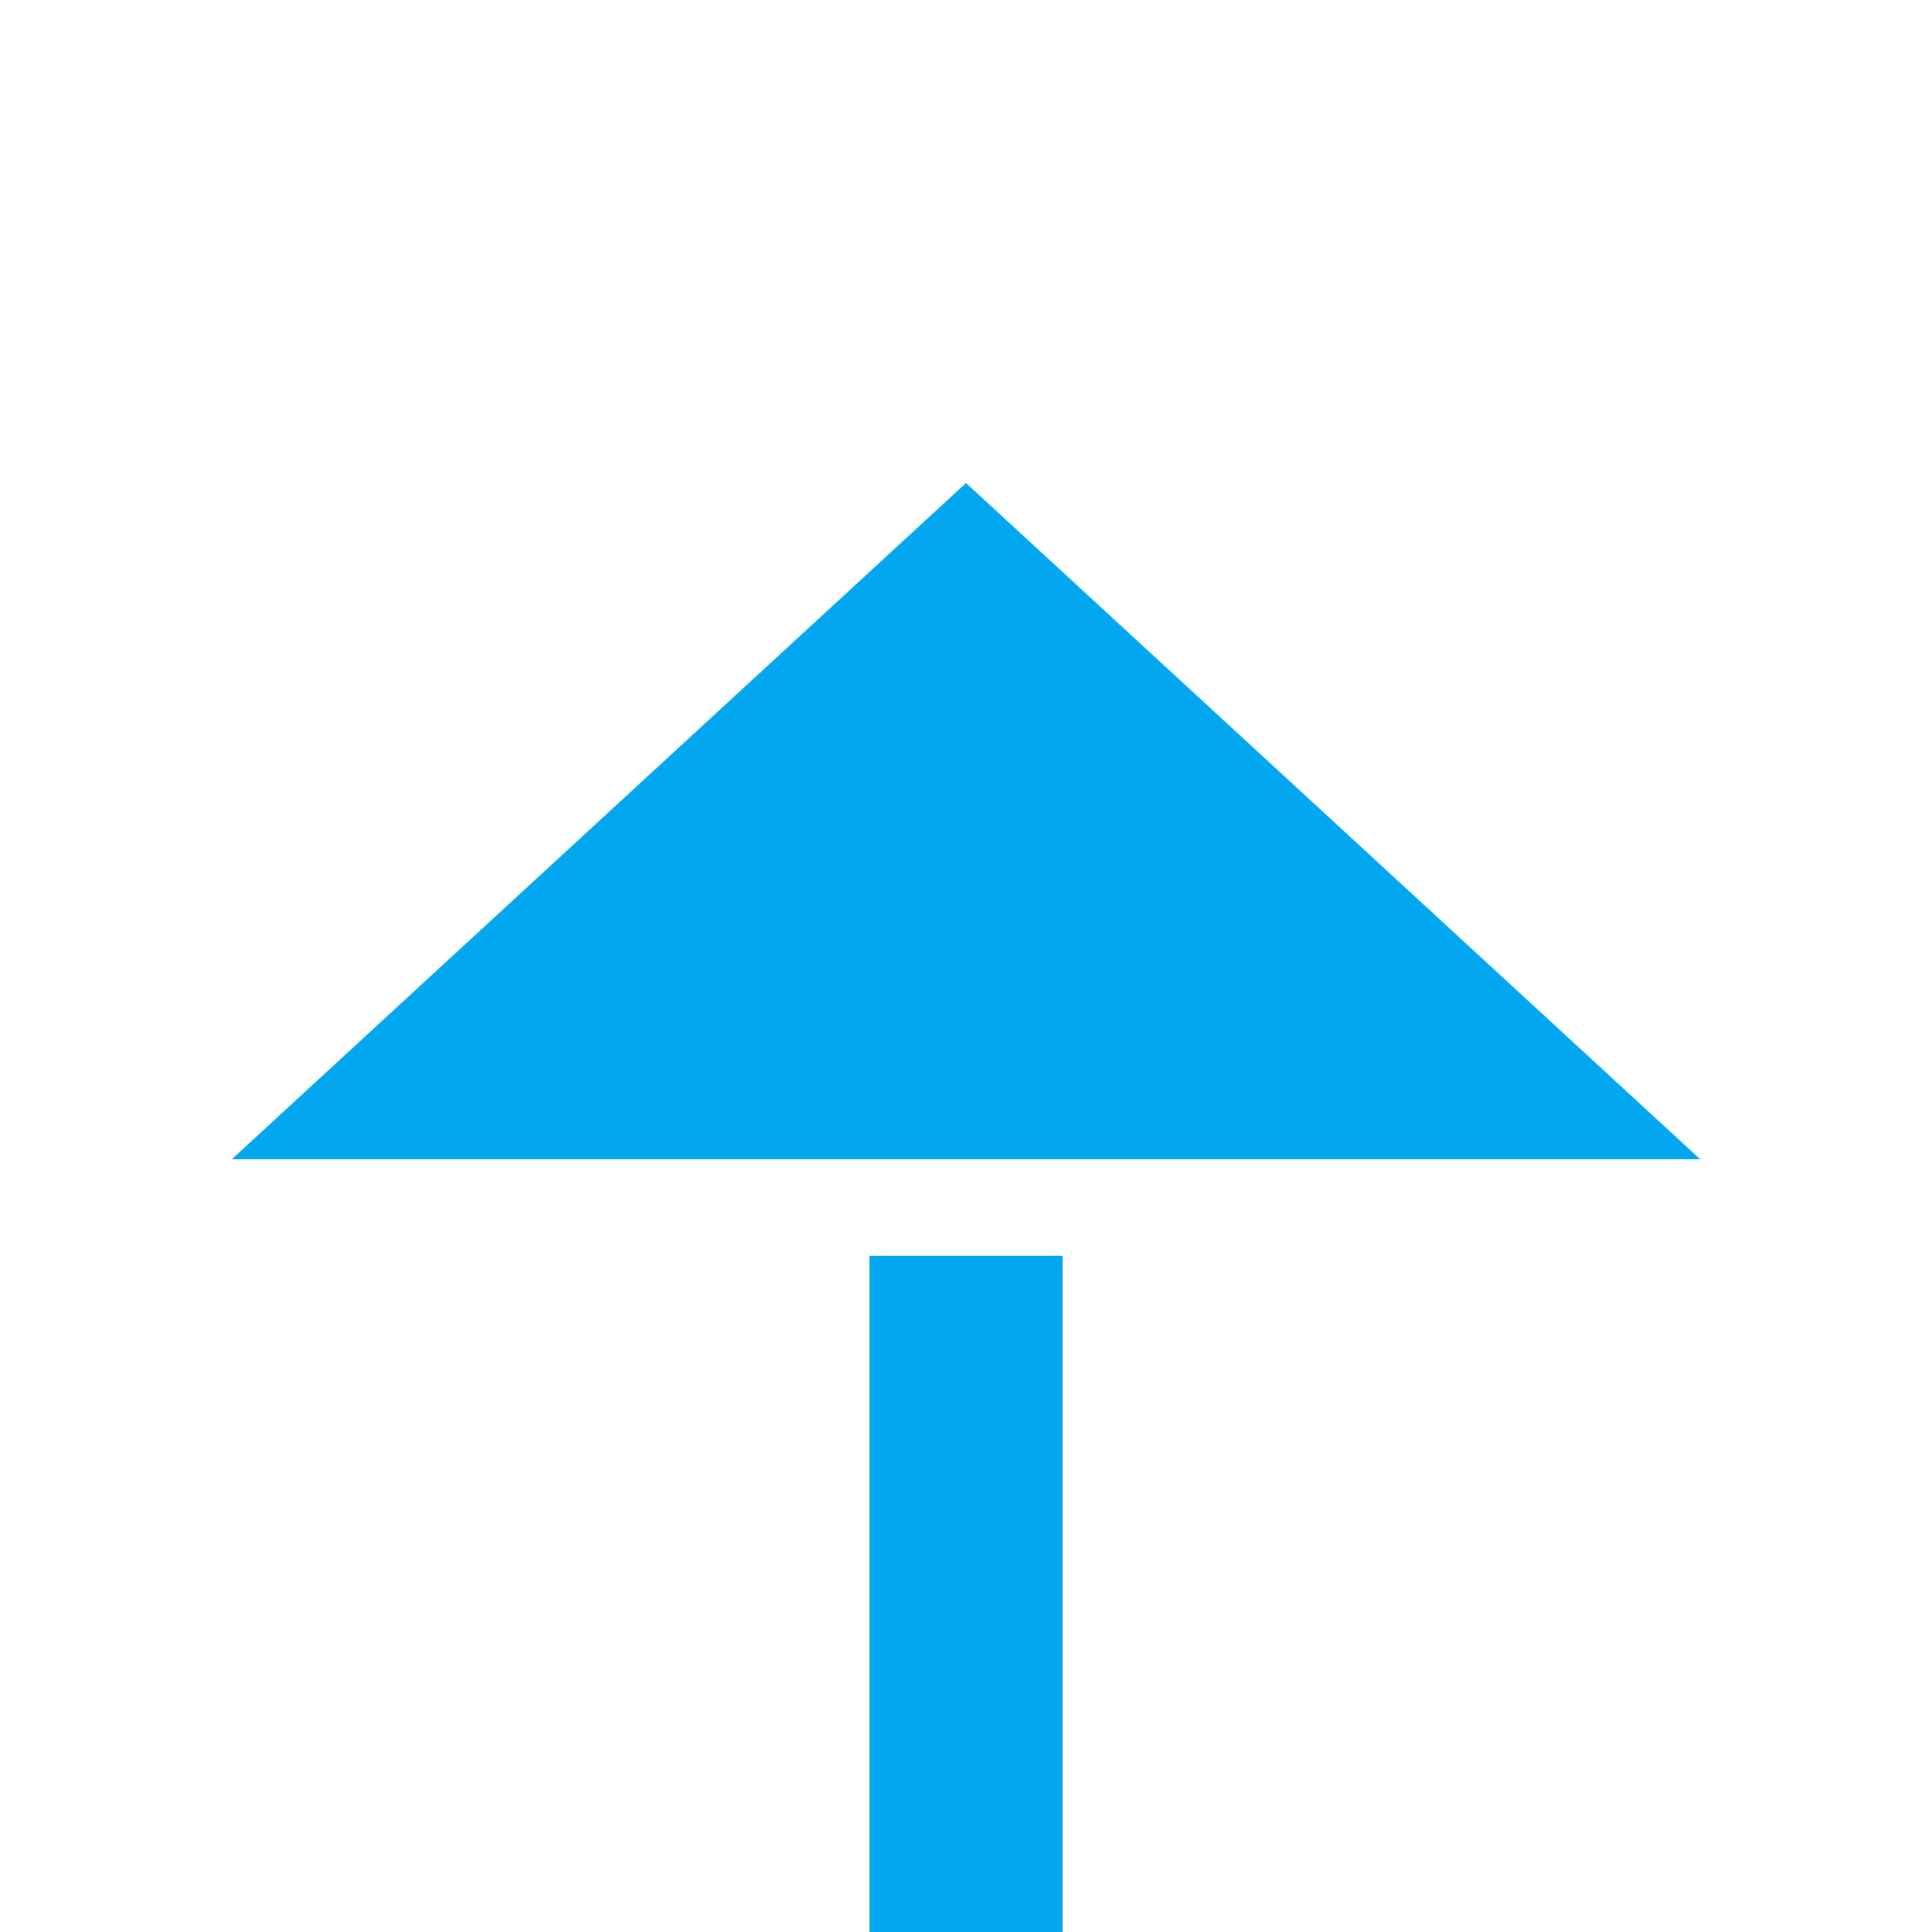
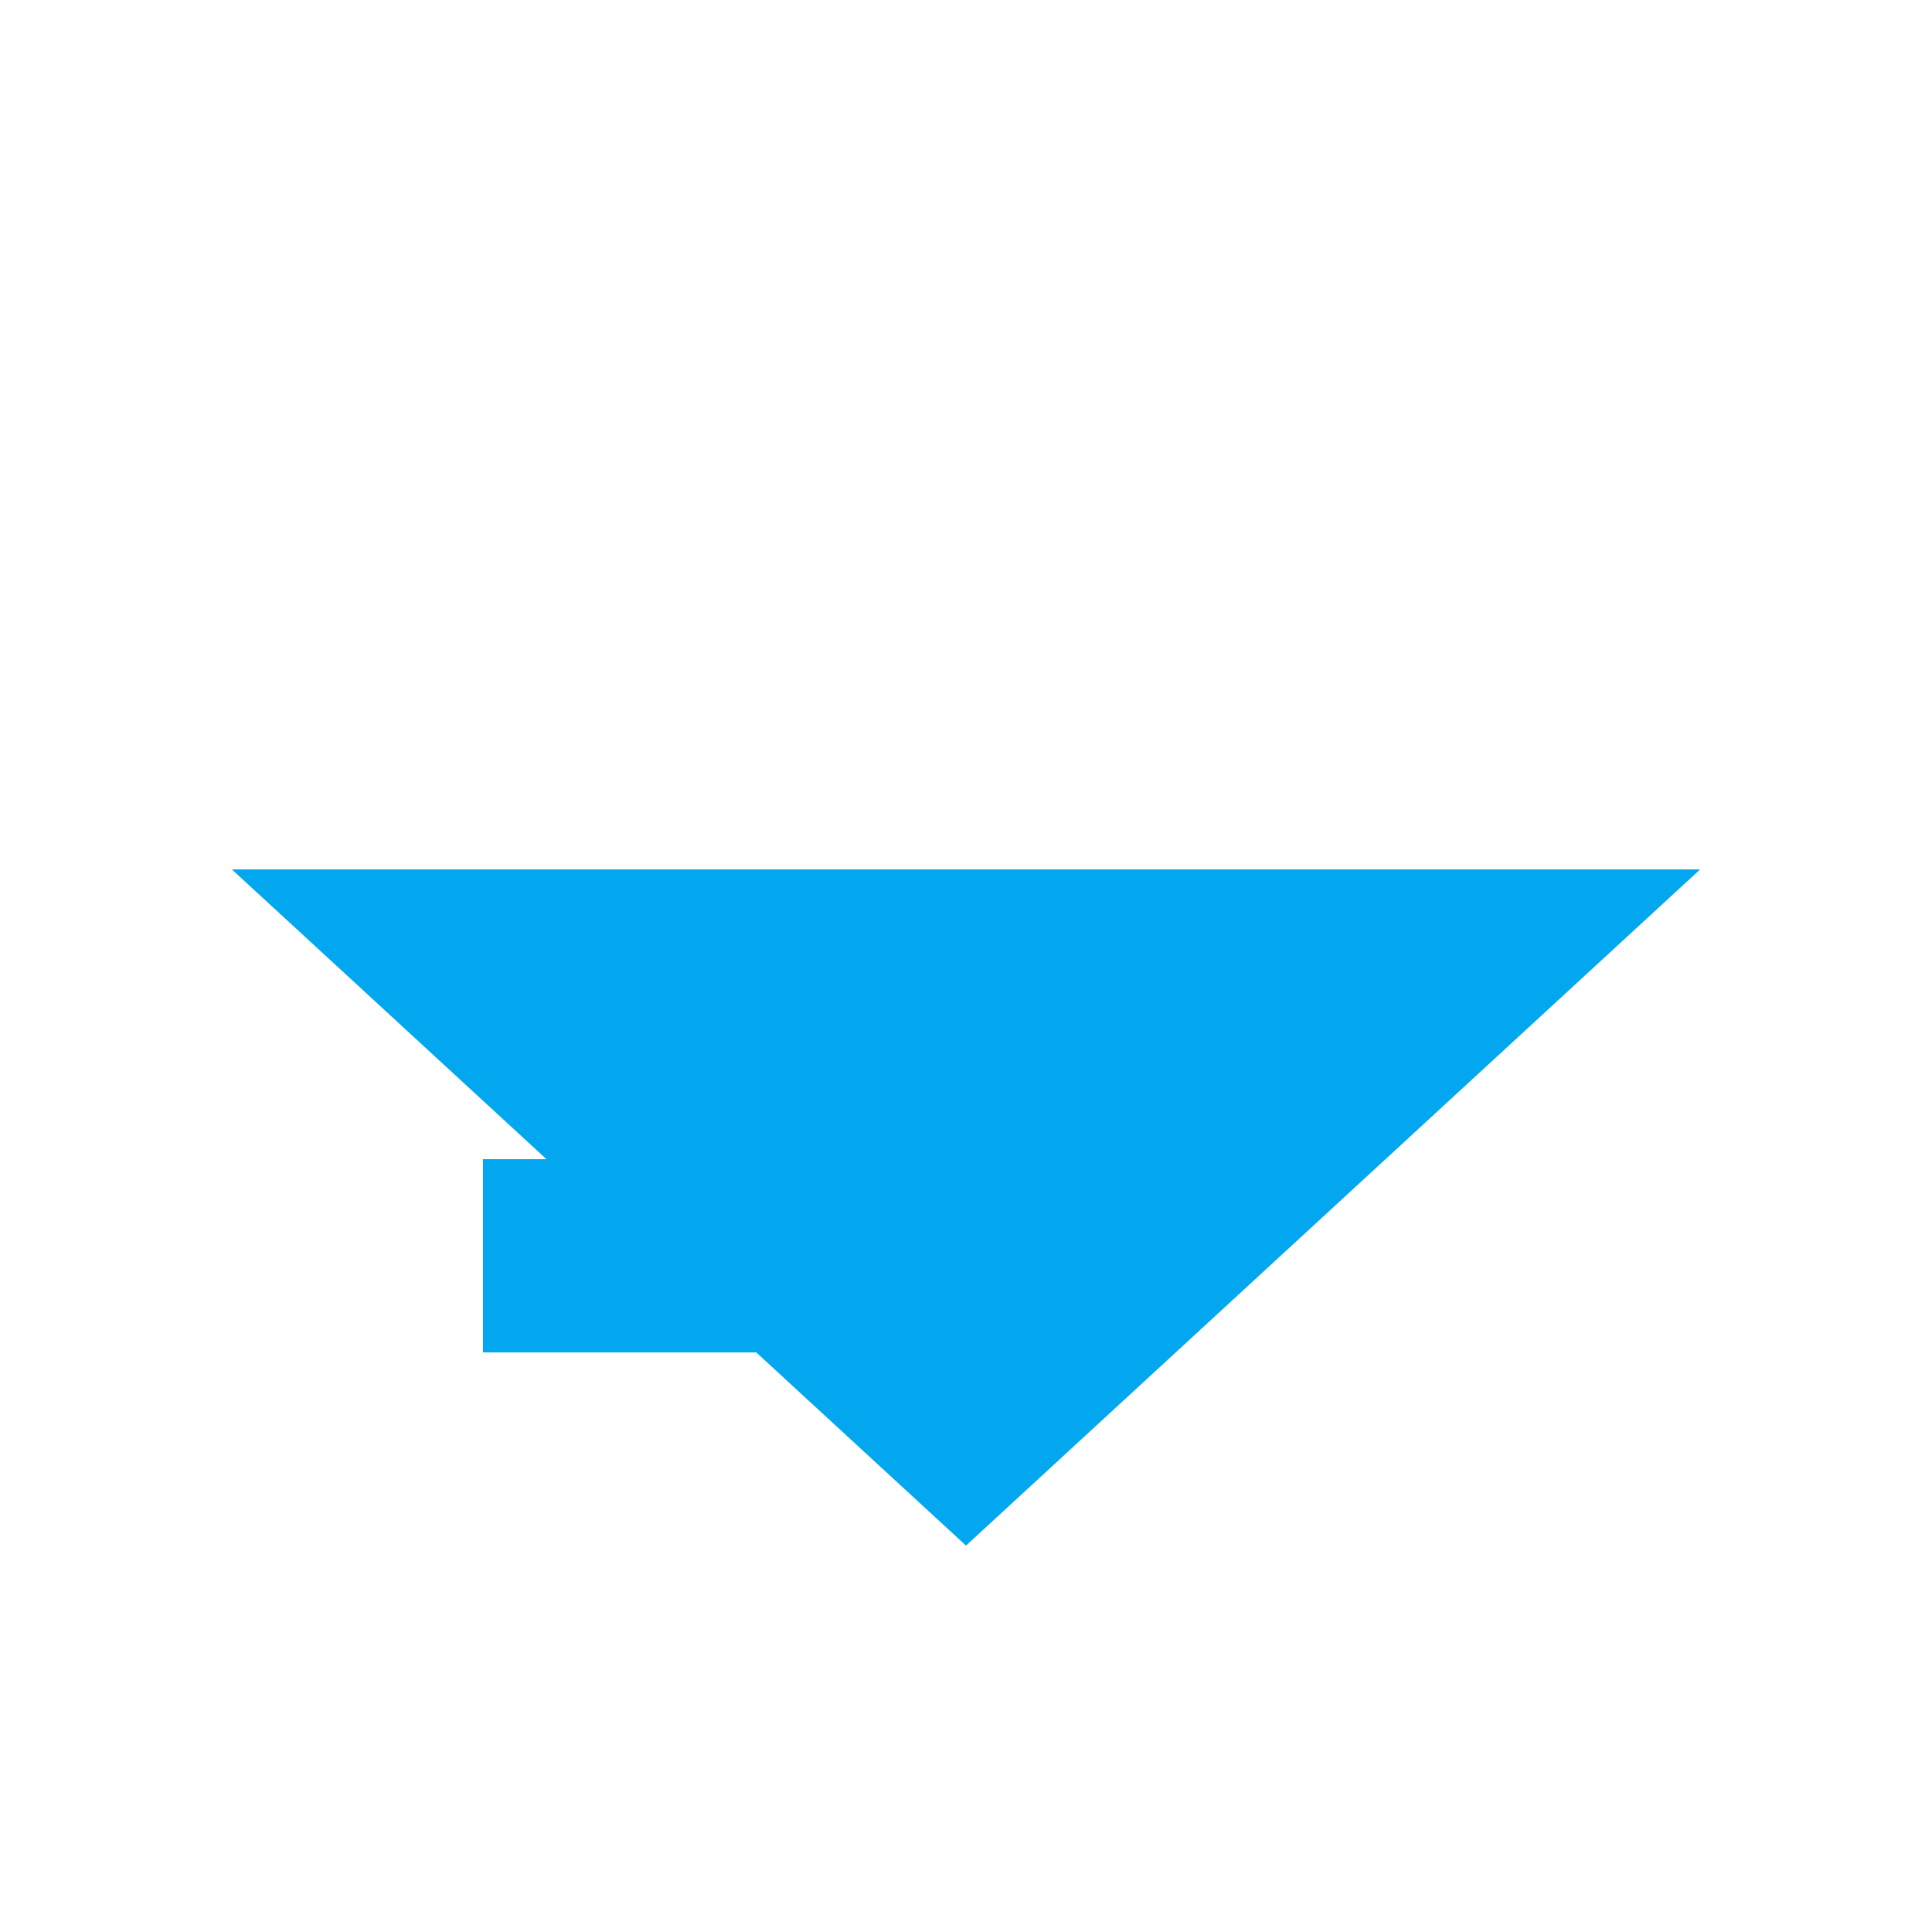
- <svg xmlns="http://www.w3.org/2000/svg" version="1.1" width="20px" height="20px" preserveAspectRatio="xMinYMid meet" viewBox="928 -511  20 18">
-   <path d="M 751 -408  L 938 -408  L 938 -501  " stroke-width="2" stroke-dasharray="18,8" stroke="#02a7f0" fill="none" />
-   <path d="M 945.6 -500  L 938 -507  L 930.4 -500  L 945.6 -500  Z " fill-rule="nonzero" fill="#02a7f0" stroke="none" />
+ <svg xmlns="http://www.w3.org/2000/svg" version="1.1" width="20px" height="20px" preserveAspectRatio="xMinYMid meet" viewBox="928 -667  20 18">
+   <path d="M 751 -655  L 938 -655  " stroke-width="2" stroke-dasharray="18,8" stroke="#02a7f0" fill="none" />
+   <path d="M 930.4 -659  L 938 -652  L 945.6 -659  L 930.4 -659  Z " fill-rule="nonzero" fill="#02a7f0" stroke="none" />
</svg>
